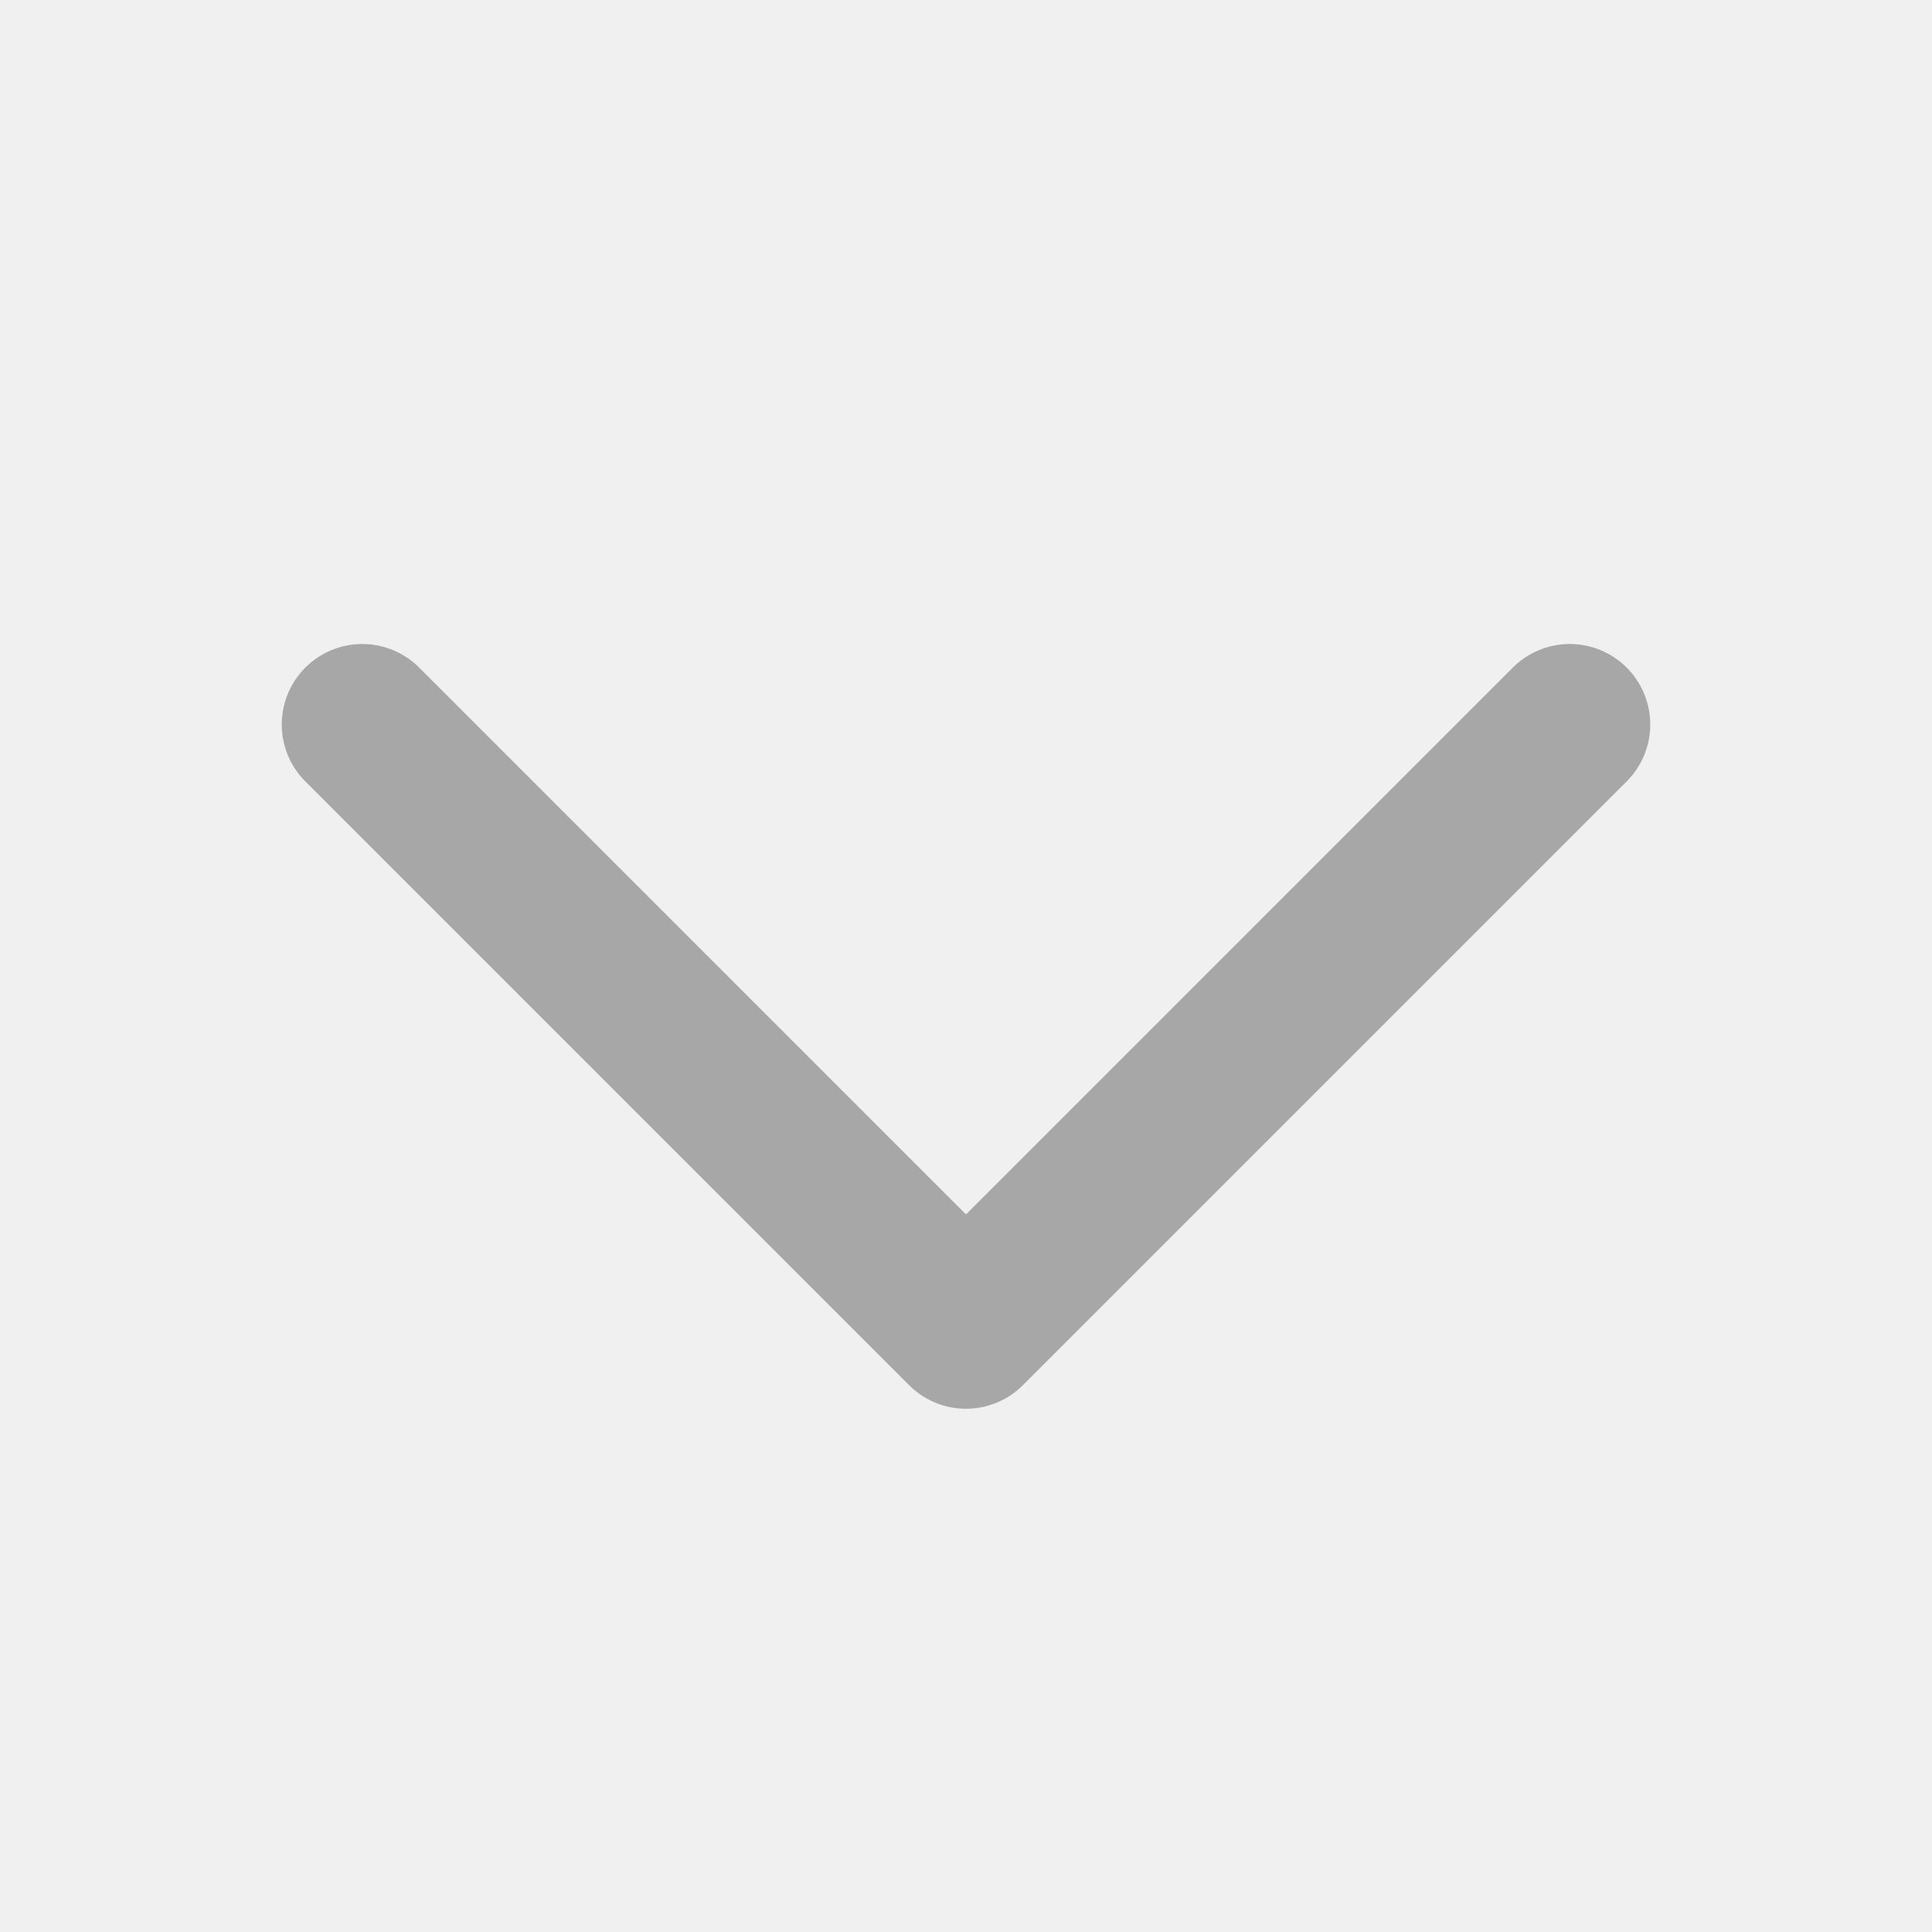
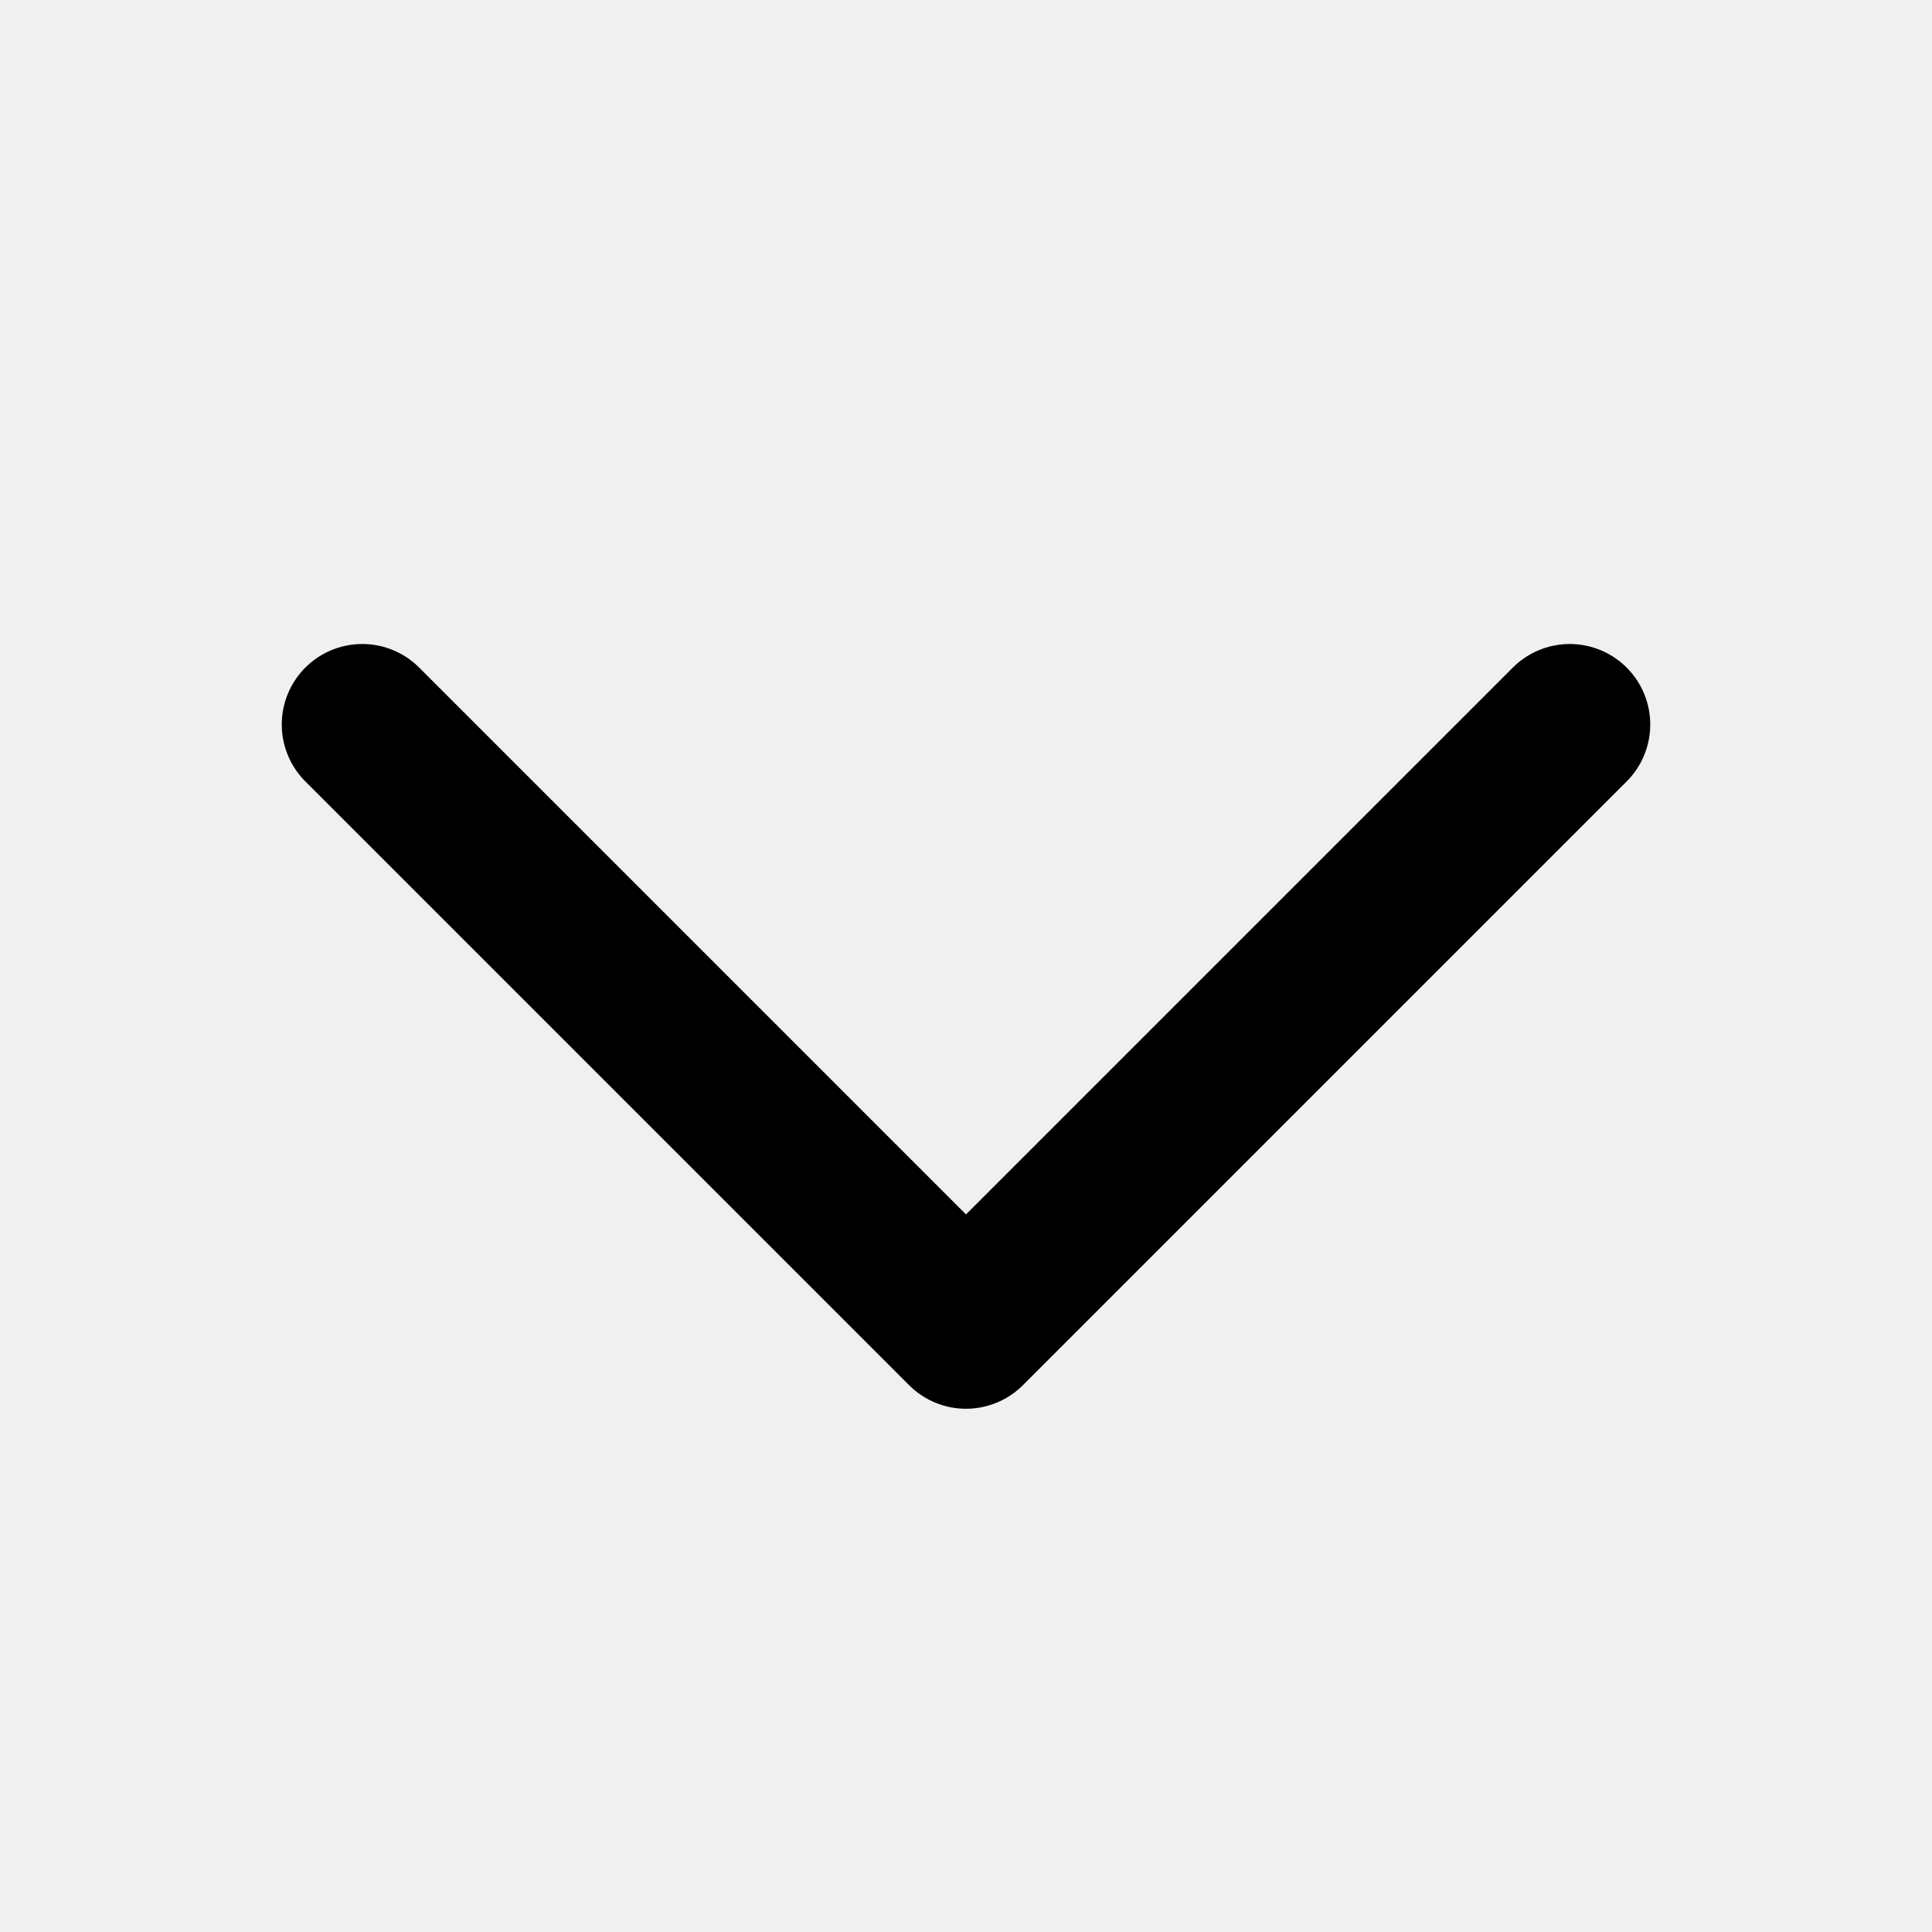
<svg xmlns="http://www.w3.org/2000/svg" width="24" height="24" viewBox="0 0 24 24" fill="none">
  <g clip-path="url(#clip0_896_1312)">
-     <path d="M19.5 9L12 16.5L4.5 9" stroke="#A7A7A7" stroke-width="2" stroke-linecap="round" stroke-linejoin="round" />
+     <path d="M19.5 9L12 16.5L4.5 9" stroke="currentColor" stroke-width="2" stroke-linecap="round" stroke-linejoin="round" />
  </g>
  <defs>
    <clipPath id="clip0_896_1312">
      <rect width="24" height="24" fill="white" />
    </clipPath>
  </defs>
</svg>
